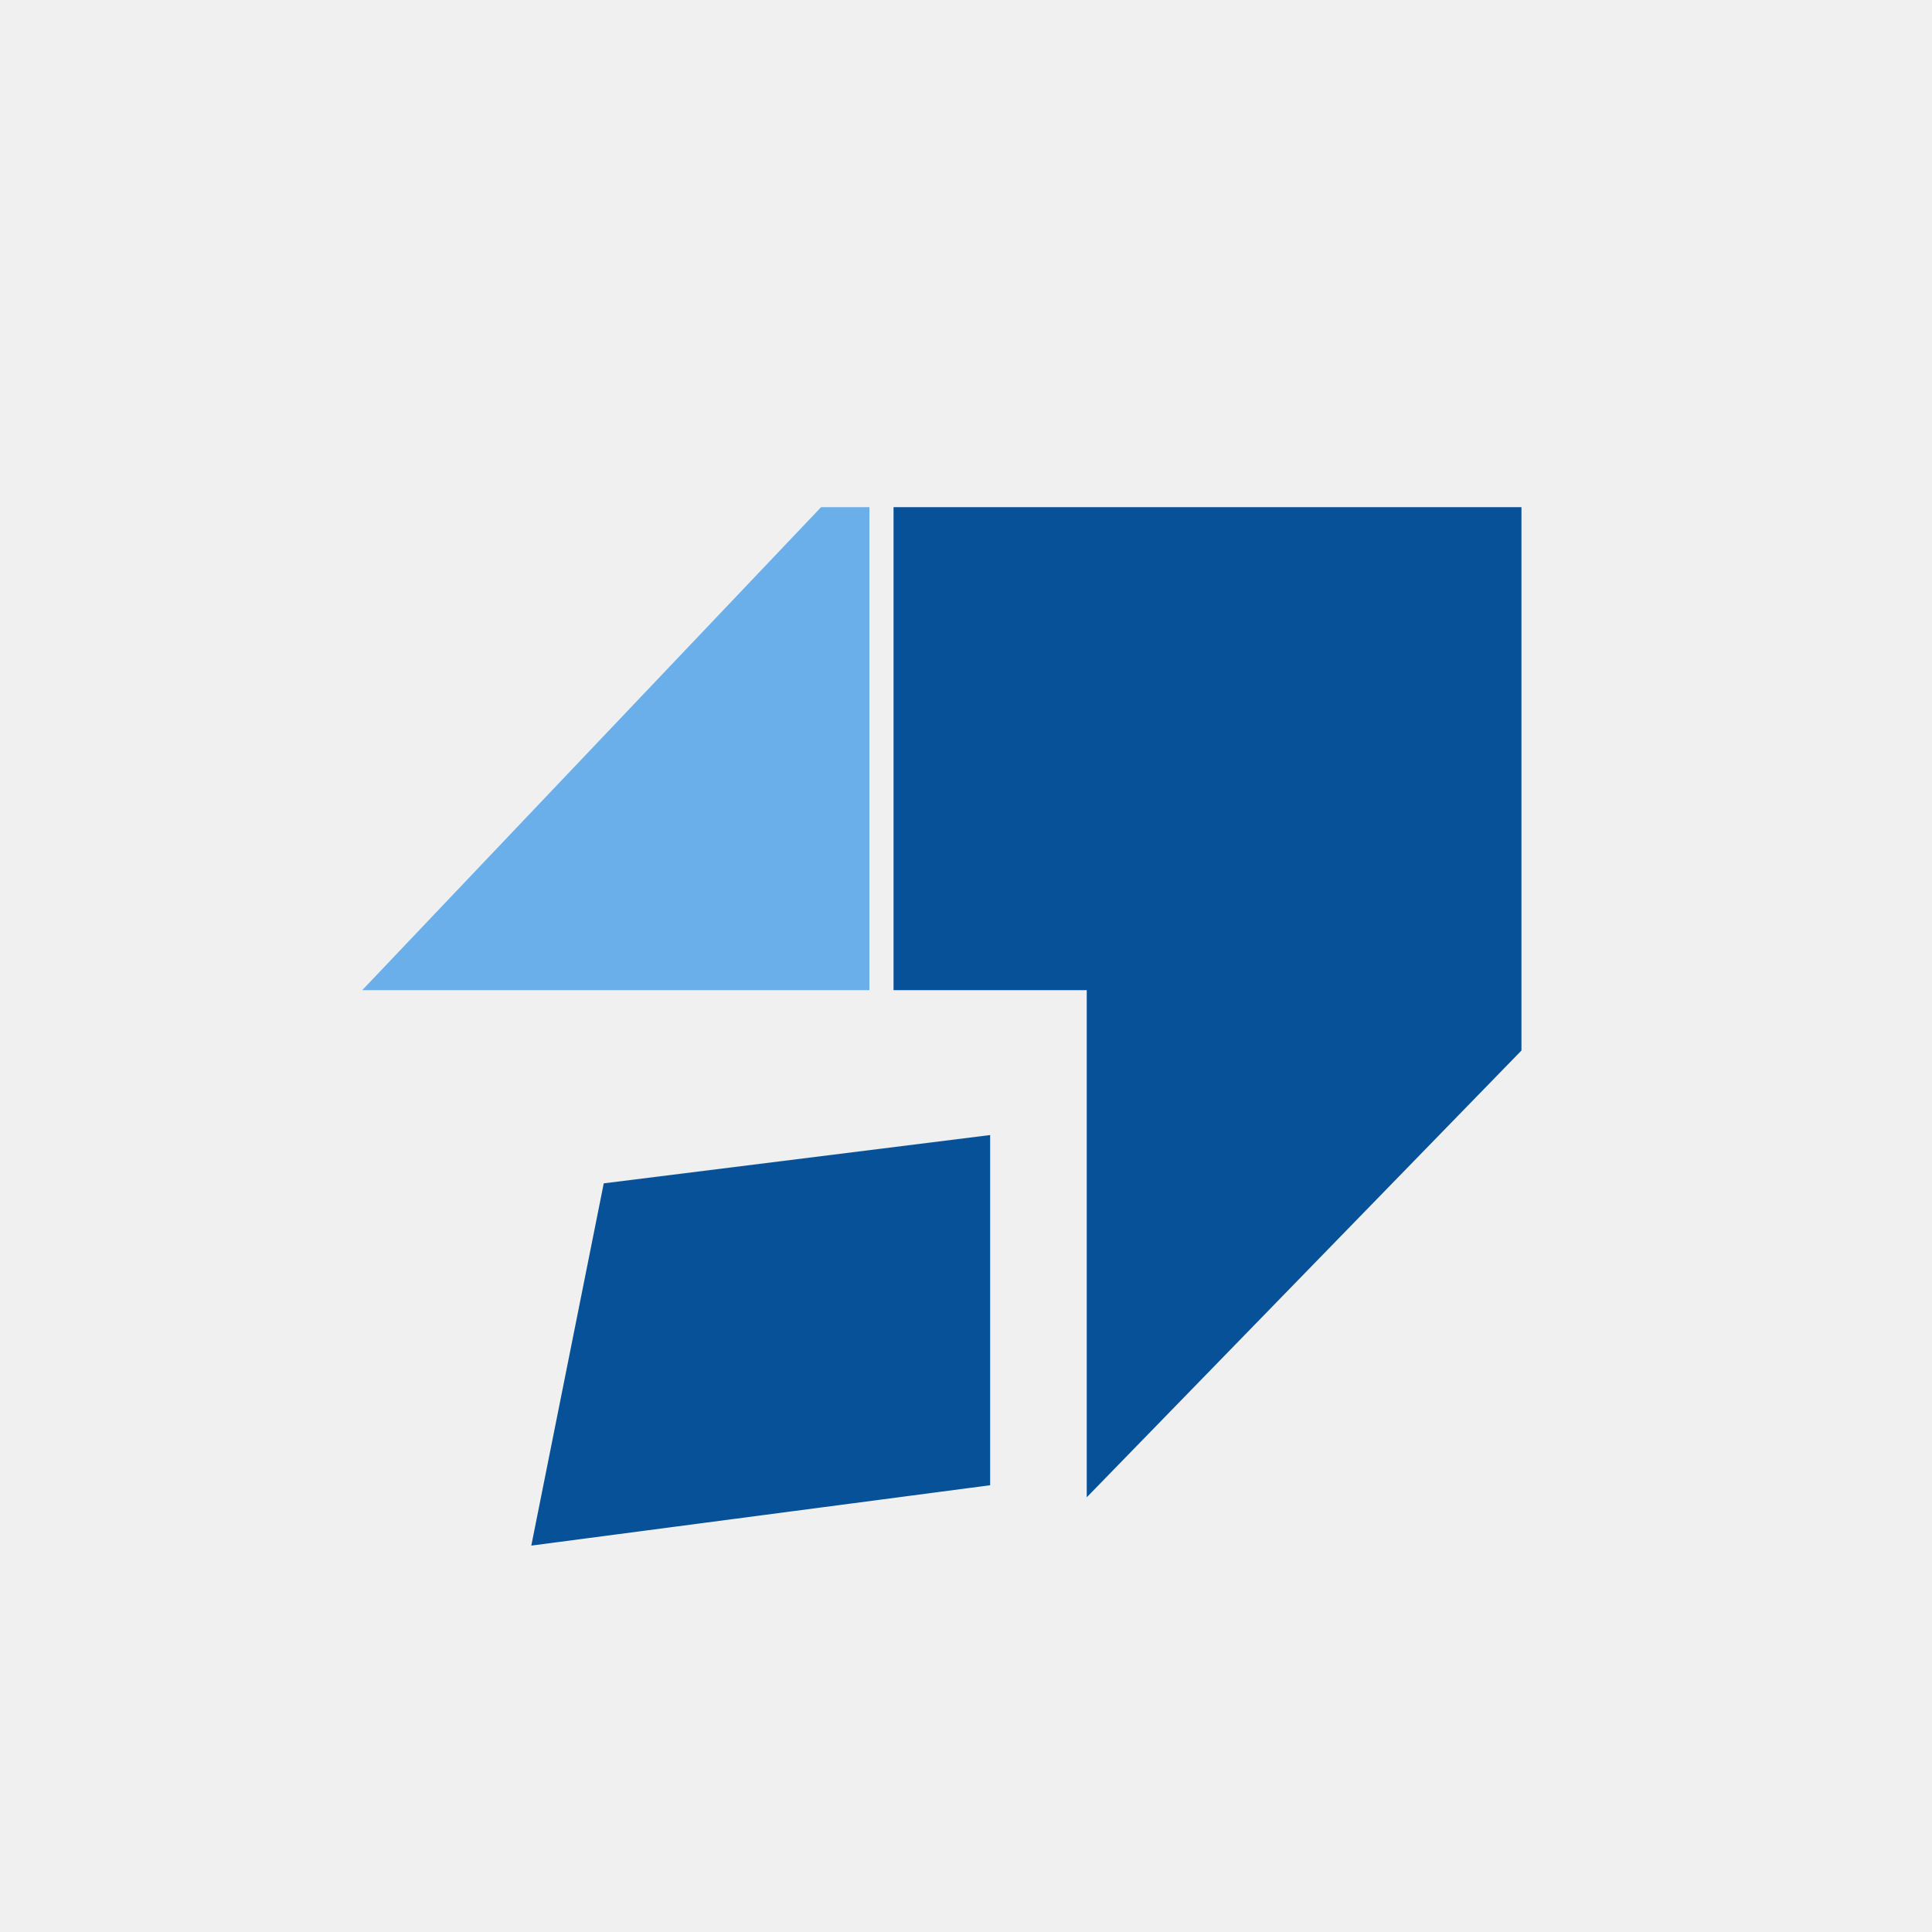
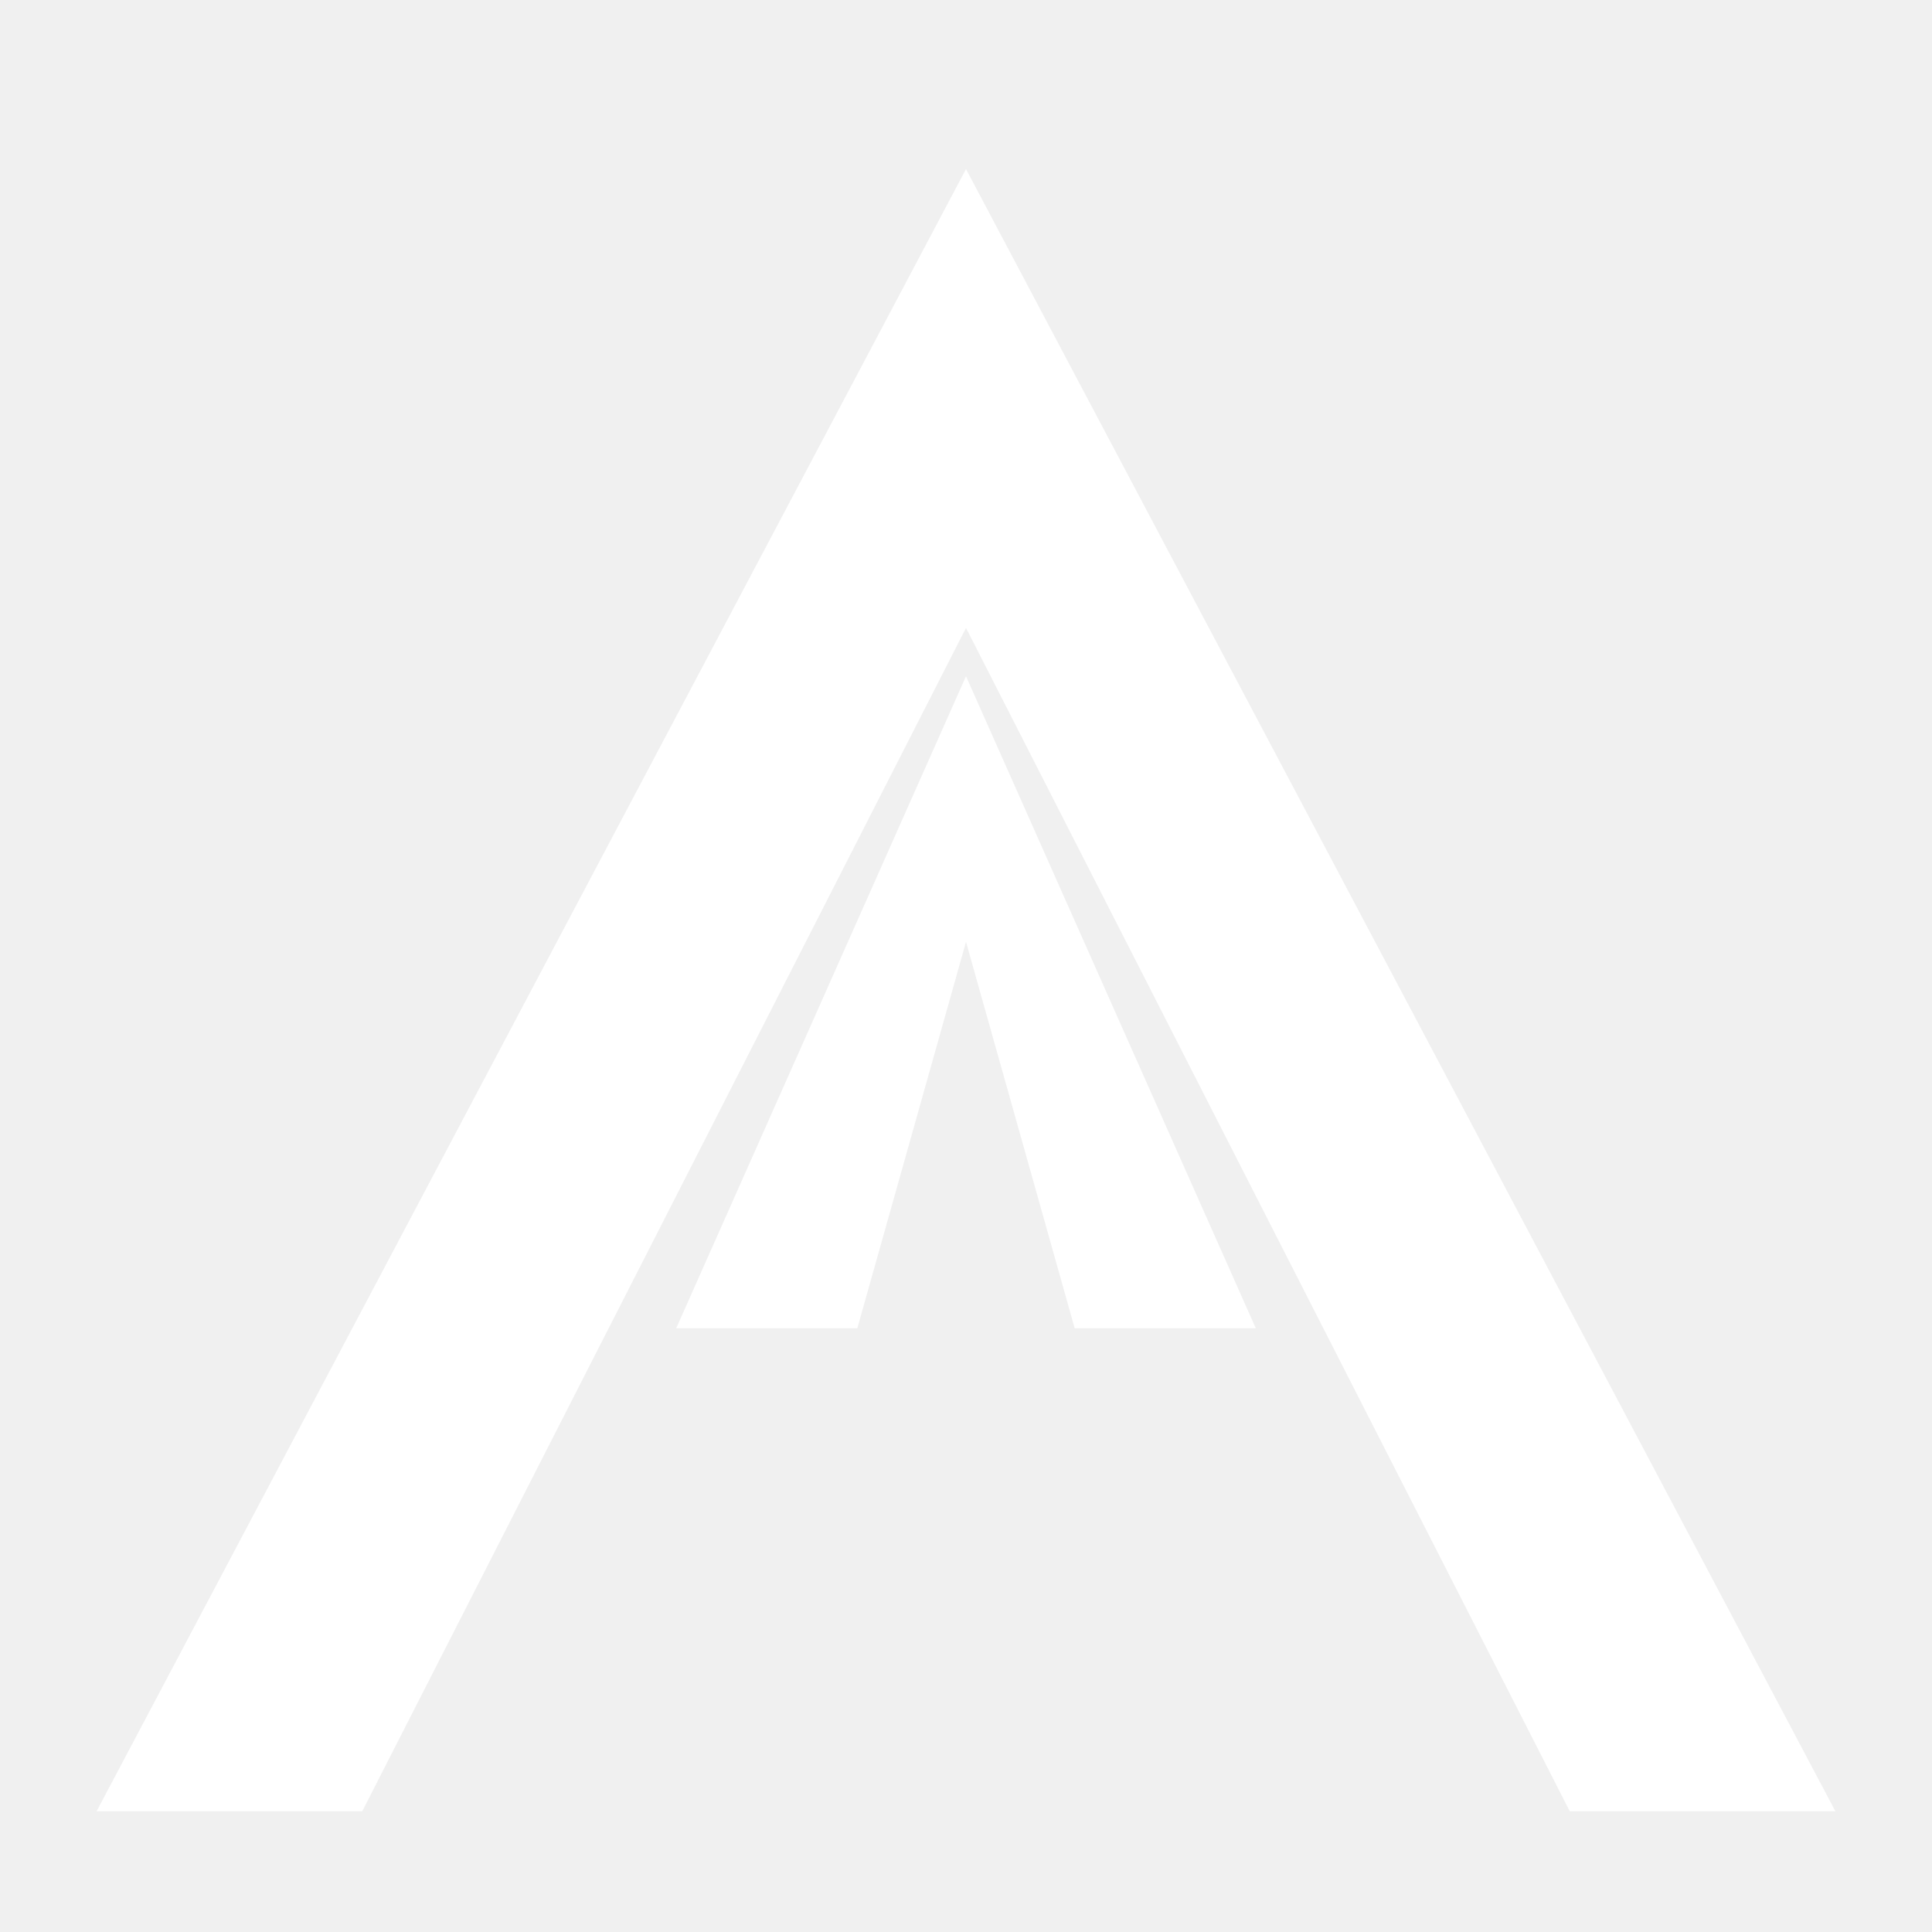
<svg xmlns="http://www.w3.org/2000/svg" width="160" height="160" viewBox="0 0 160 160" fill="none" role="img" aria-label="Kairo">
-   <path d="M68 42L30 82H72V42H68Z" fill="#6AAFEA" />
-   <path d="M74 42H126V87L90 124V82H74V42Z" fill="#075199" />
-   <path d="M50 98L82 94V123L44 128L50 98Z" fill="#075199" />
+   <path fill-rule="evenodd" d="M80 14L8 150H30L80 52L130 150H152L80 14ZM80 56L56 110H71L80 78L89 110H104Z" fill="white" />
</svg>
